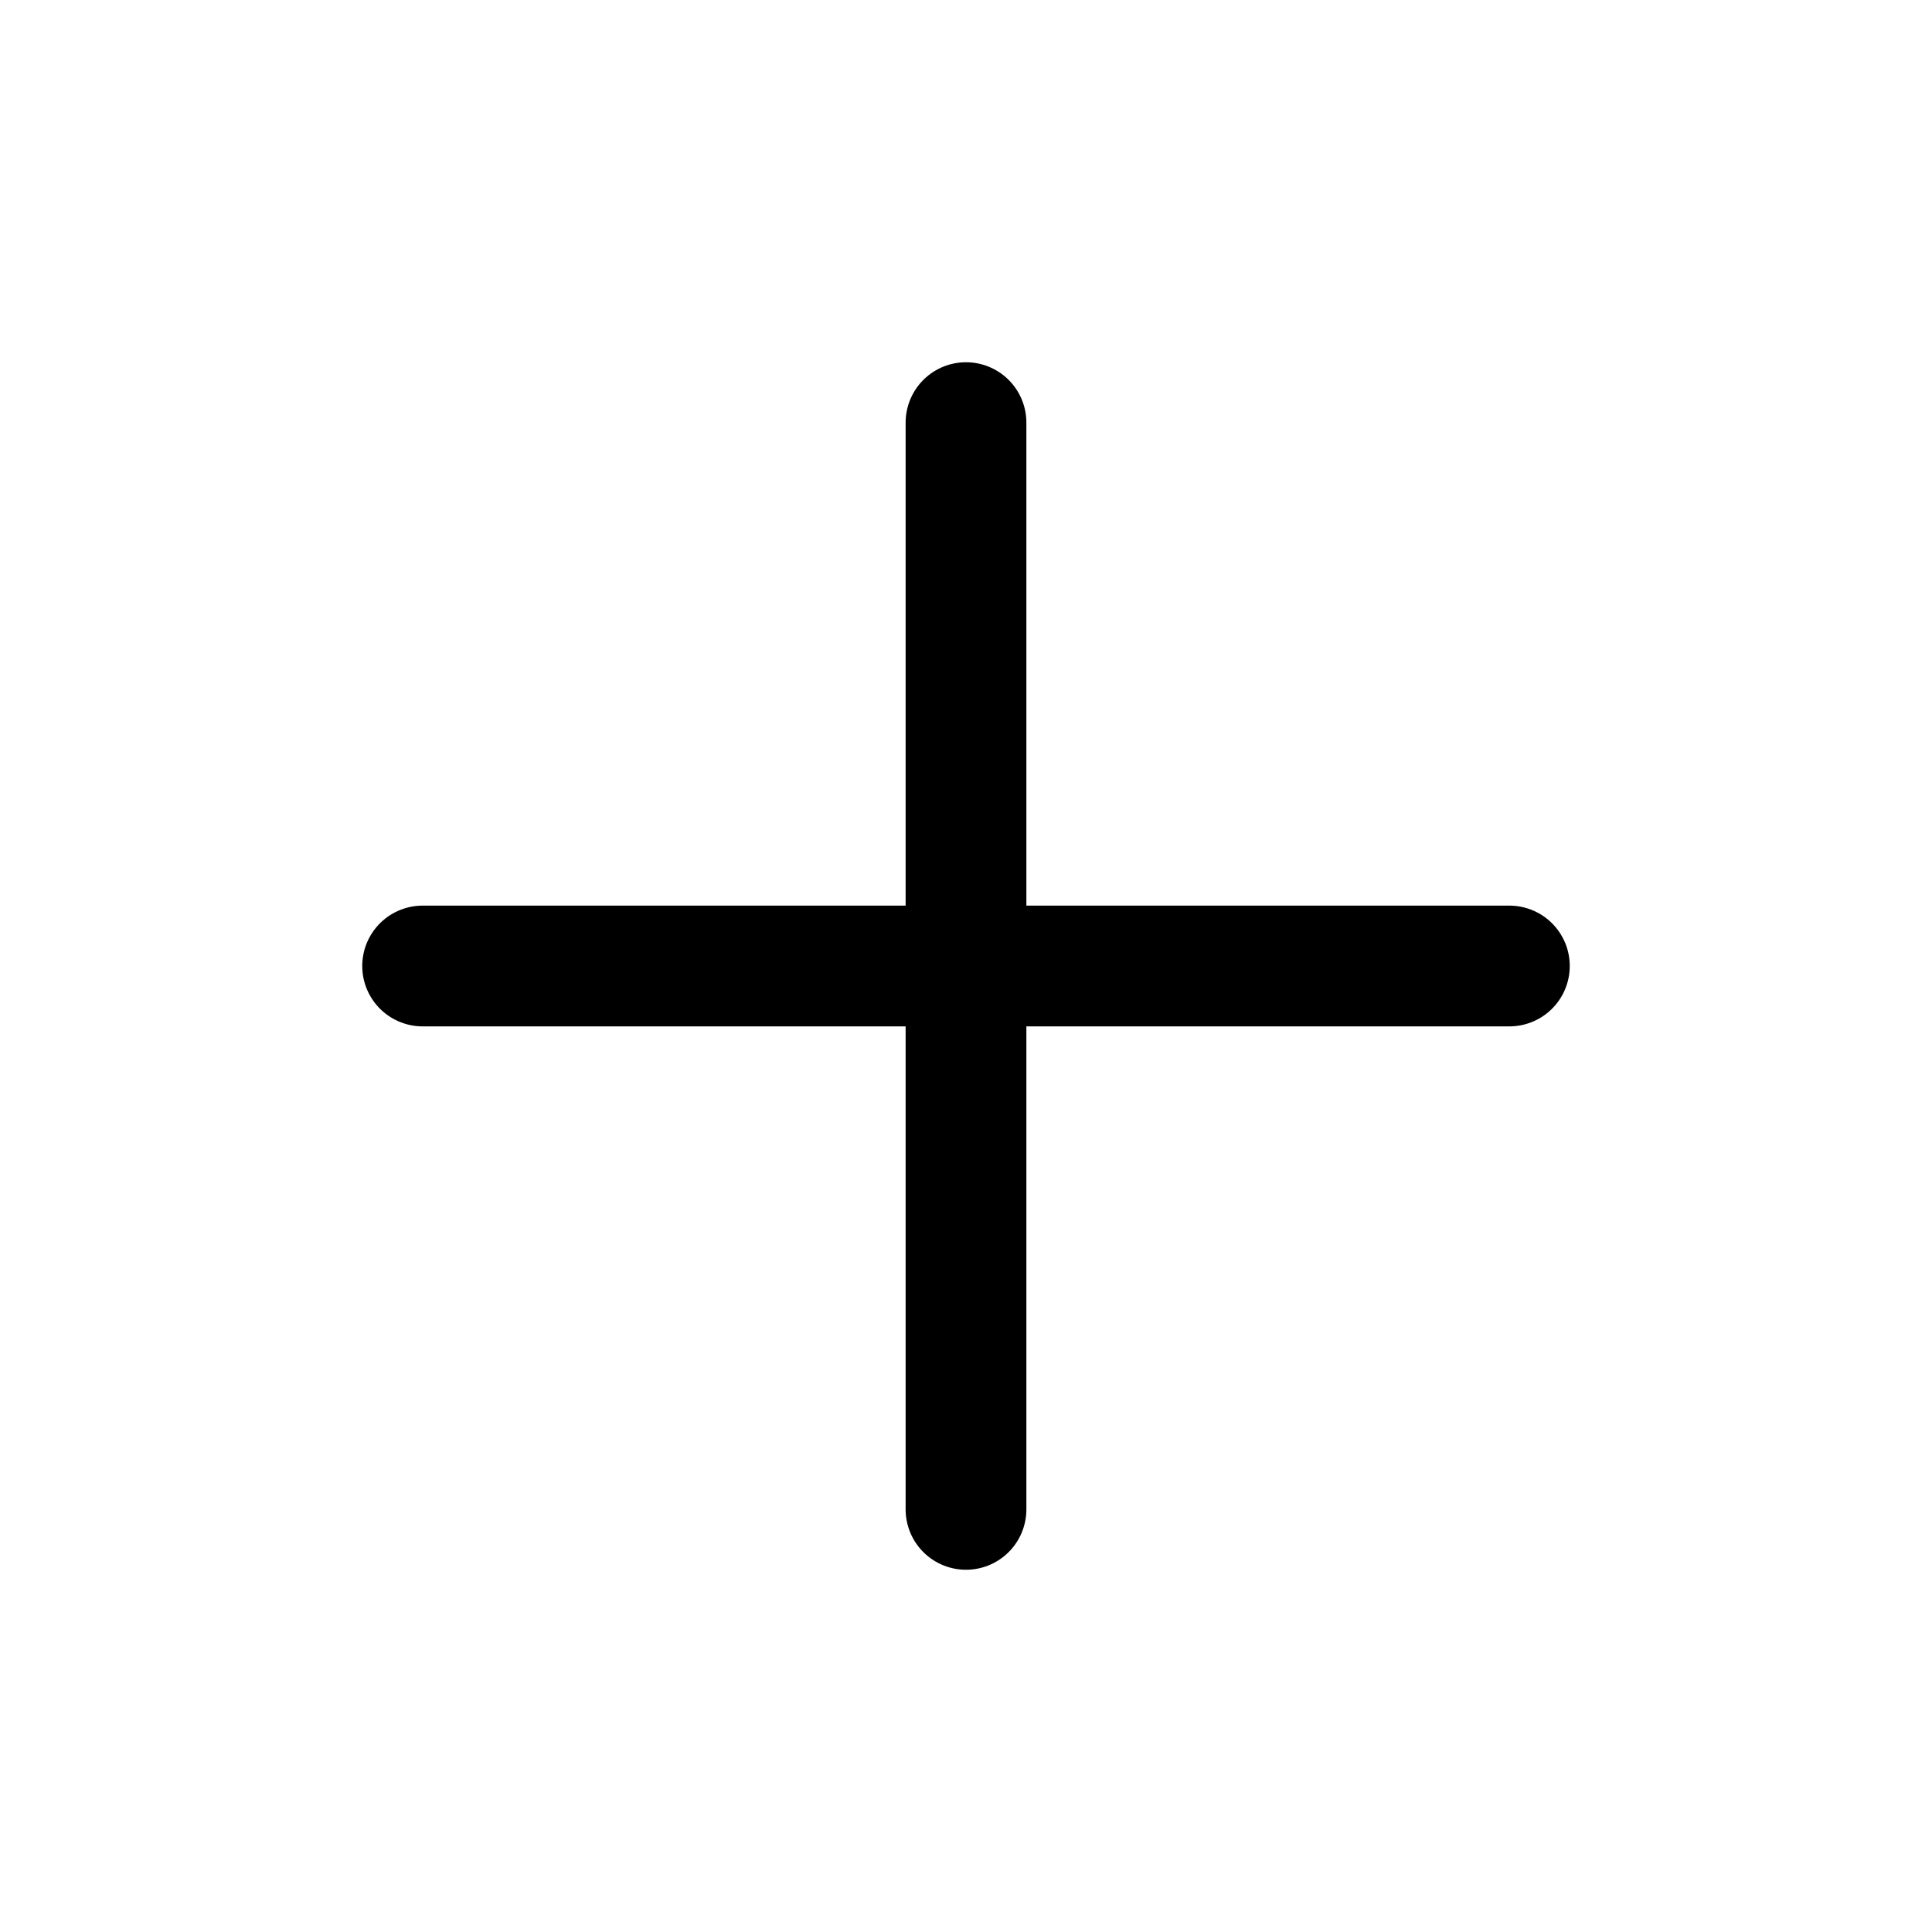
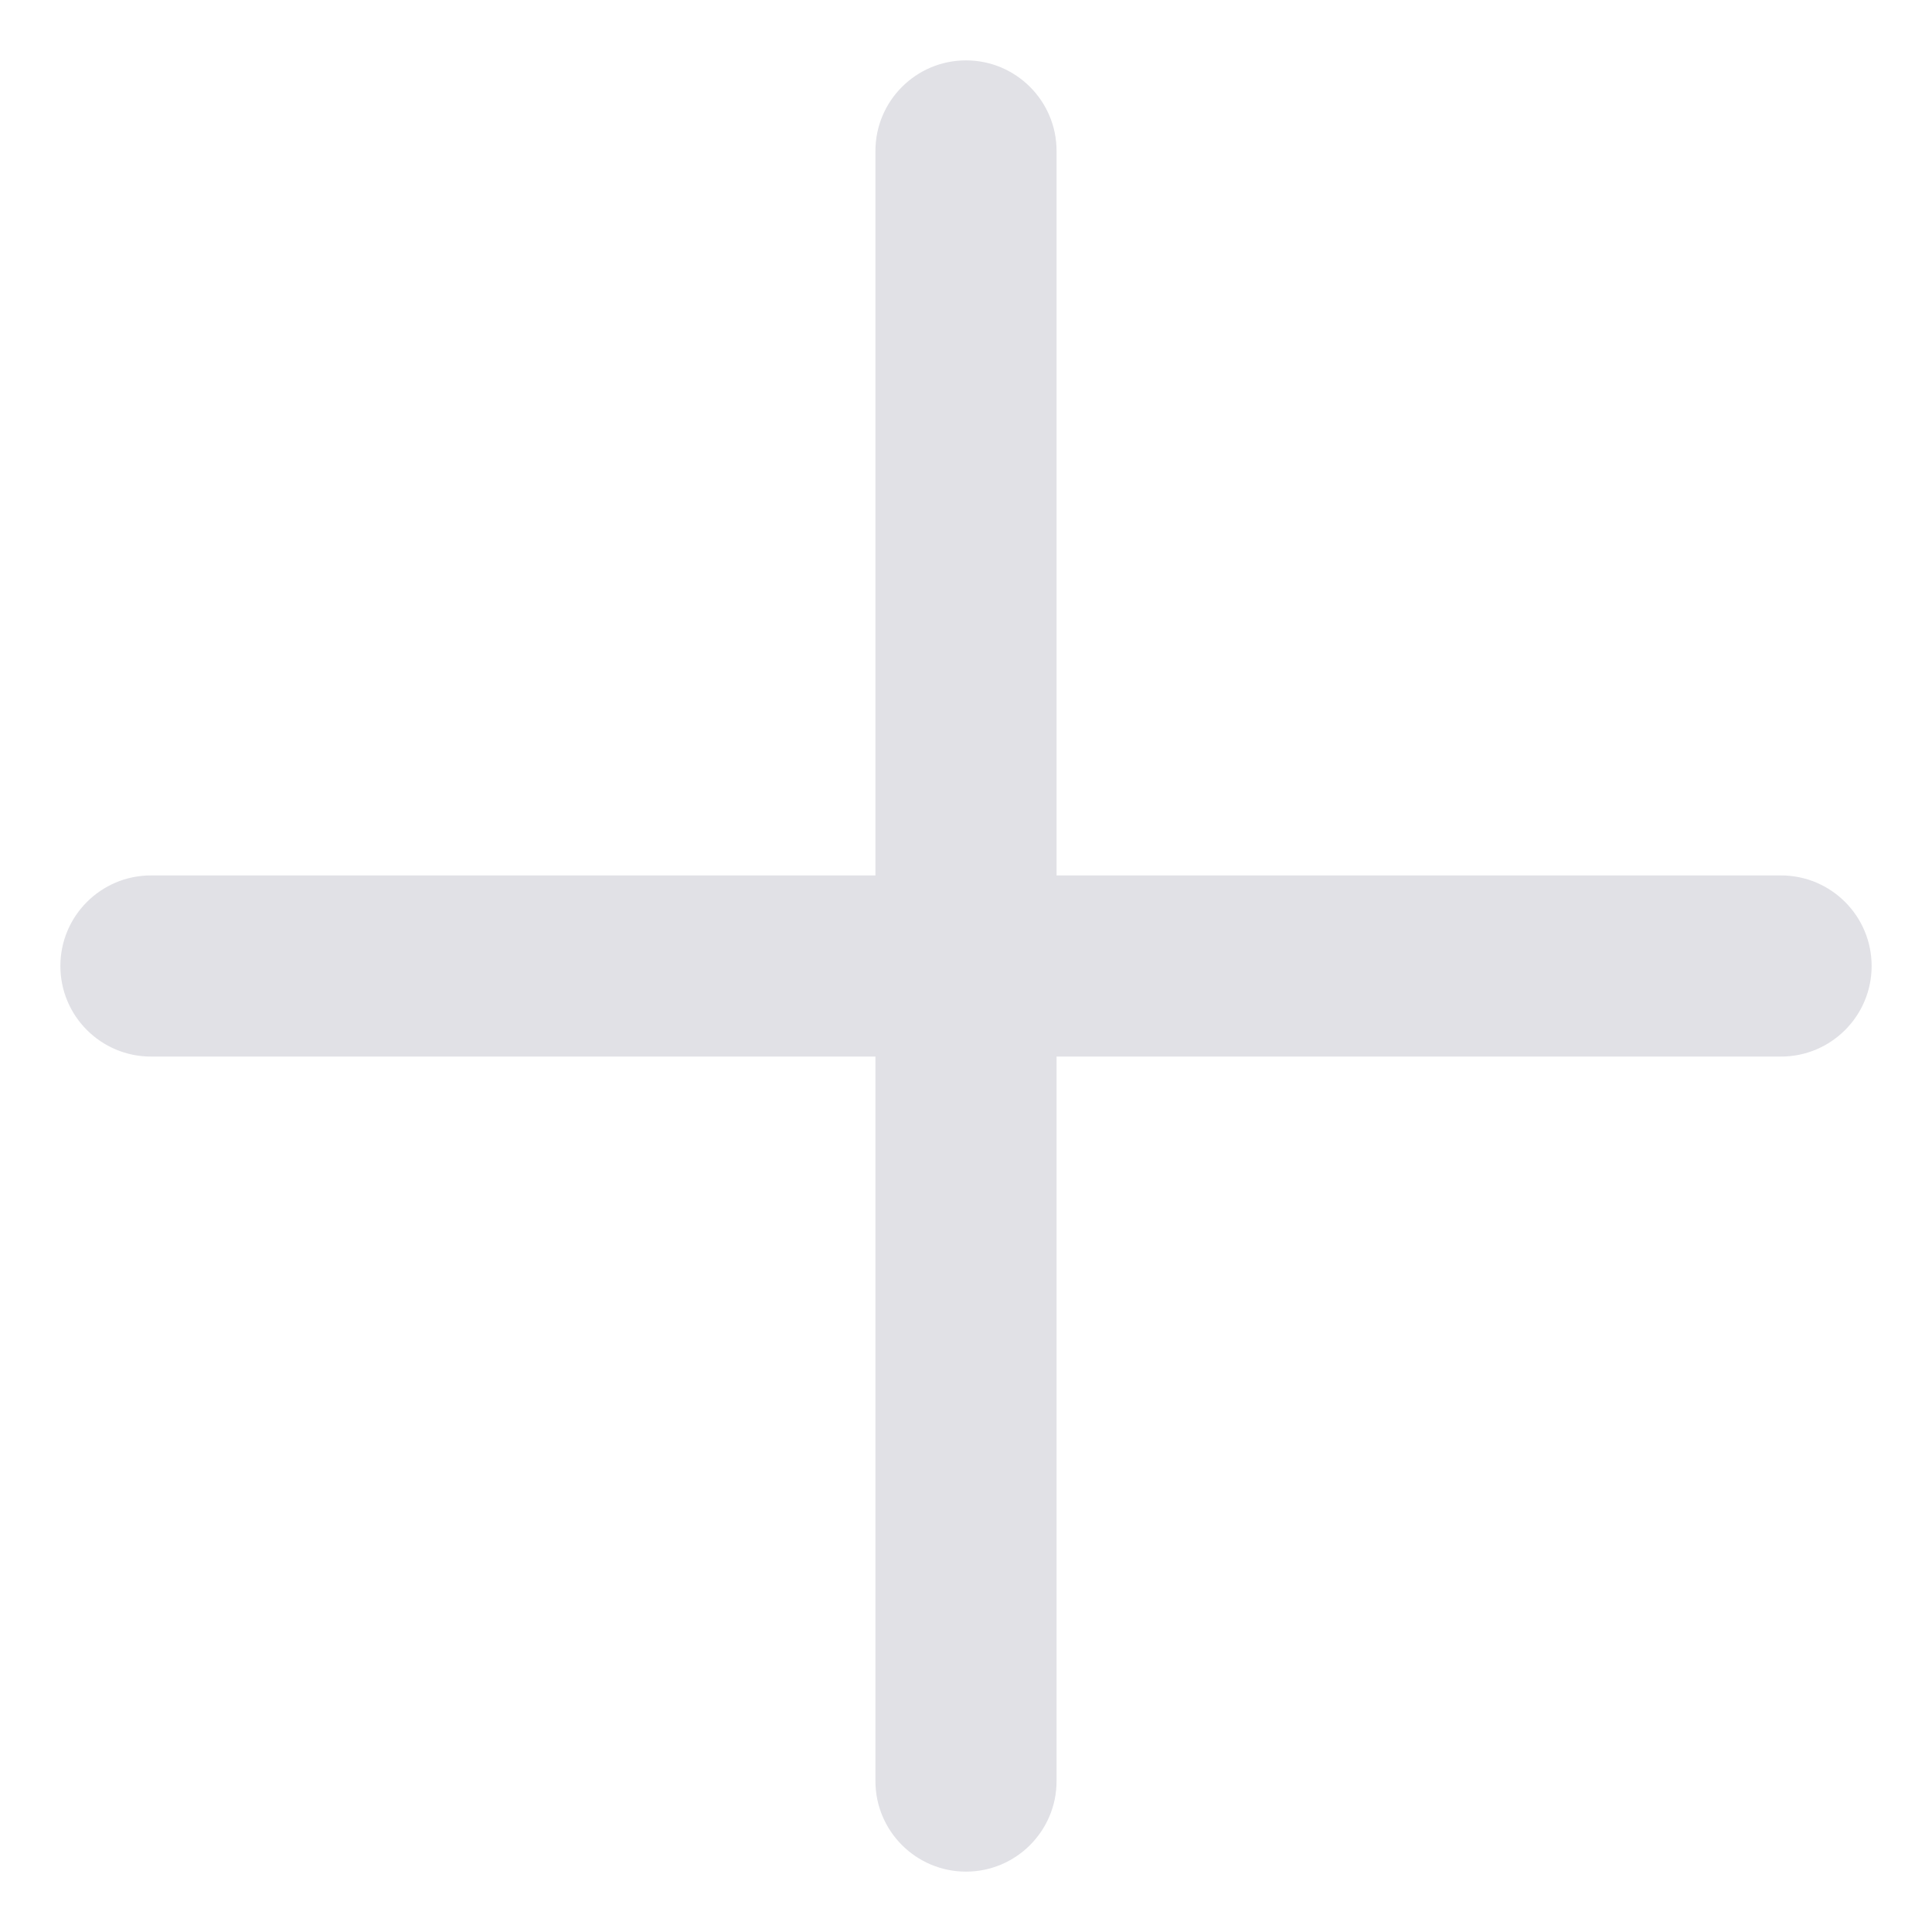
- <svg xmlns="http://www.w3.org/2000/svg" class="ionicon" viewBox="0 0 512 512">
-   <path fill="none" stroke="currentColor" stroke-linecap="round" stroke-linejoin="round" stroke-width="32" d="M256 112v288M400 256H112" />
+ <svg xmlns="http://www.w3.org/2000/svg" width="16" height="16" viewBox="0 0 16 16" fill="none">
+   <path fill-rule="evenodd" clip-rule="evenodd" d="M8 0.5C8.414 0.5 8.75 0.836 8.75 1.25V7.25H14.75C15.164 7.25 15.5 7.586 15.5 8C15.5 8.414 15.164 8.75 14.75 8.75H8.75V14.75C8.75 15.164 8.414 15.5 8 15.5C7.586 15.5 7.25 15.164 7.25 14.75V8.75H1.25C0.836 8.75 0.5 8.414 0.5 8C0.5 7.586 0.836 7.25 1.25 7.25H7.25V1.25C7.25 0.836 7.586 0.5 8 0.5Z" fill="#E1E1E6" />
</svg>
